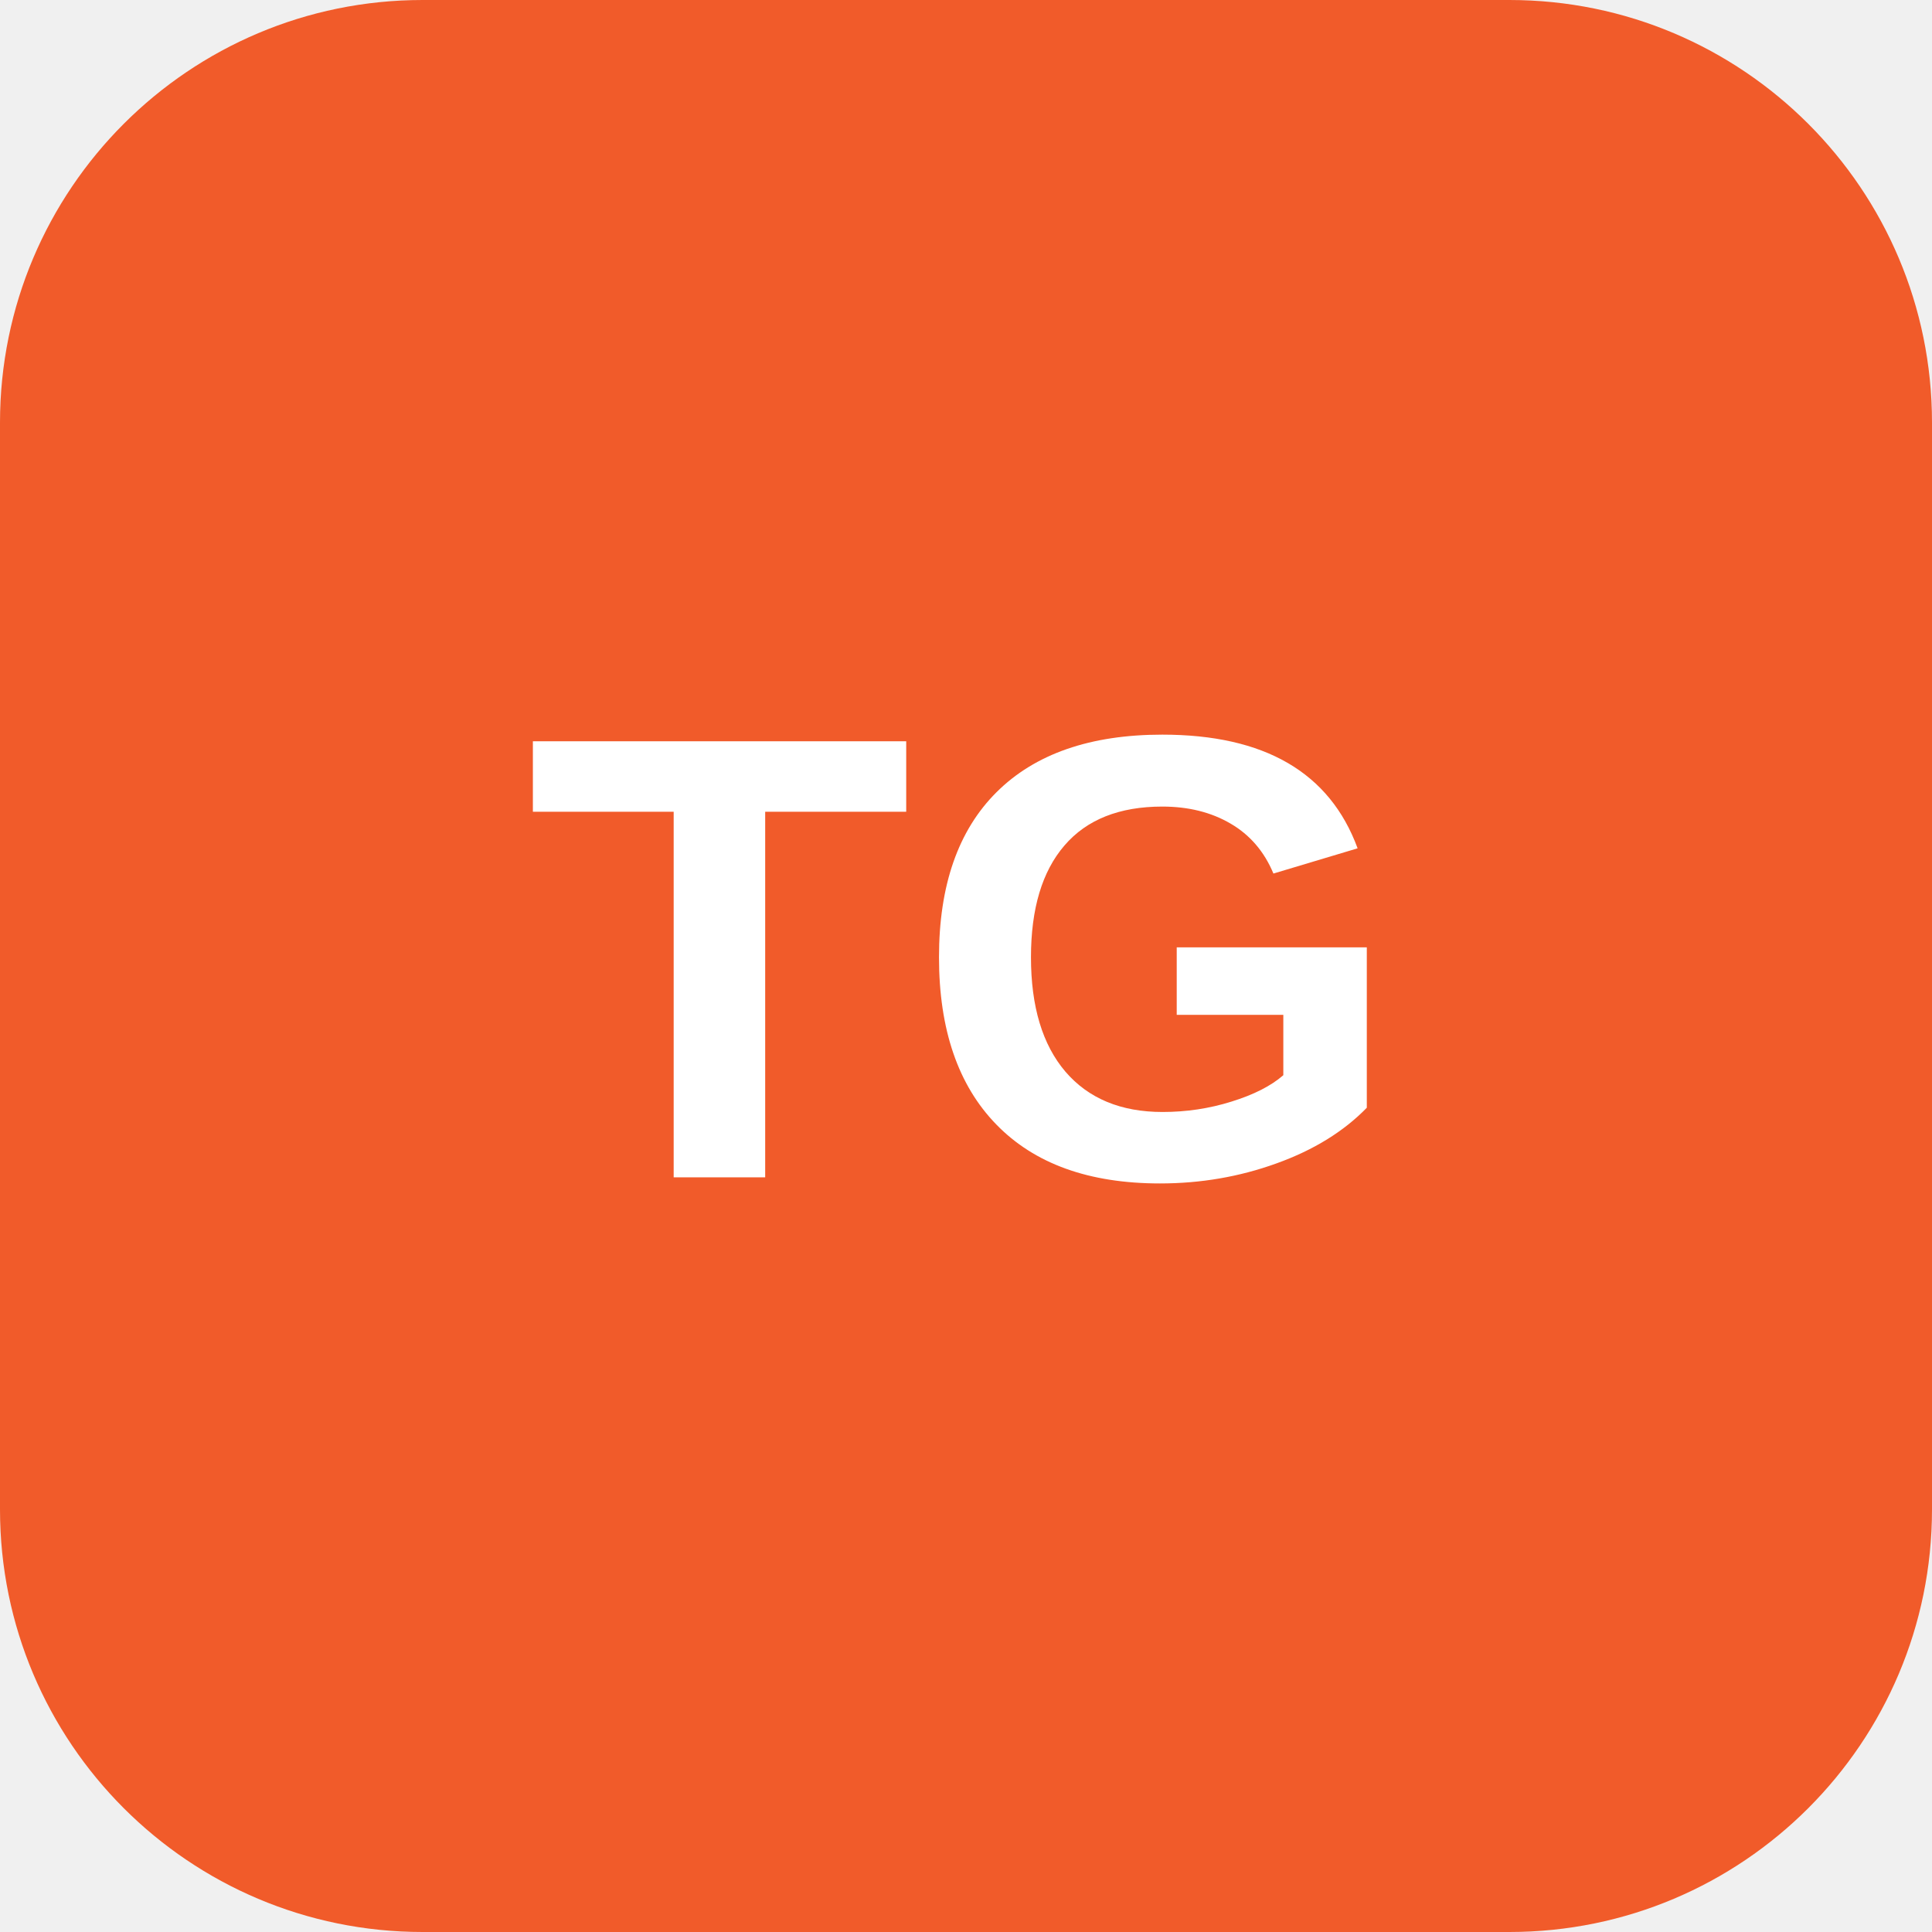
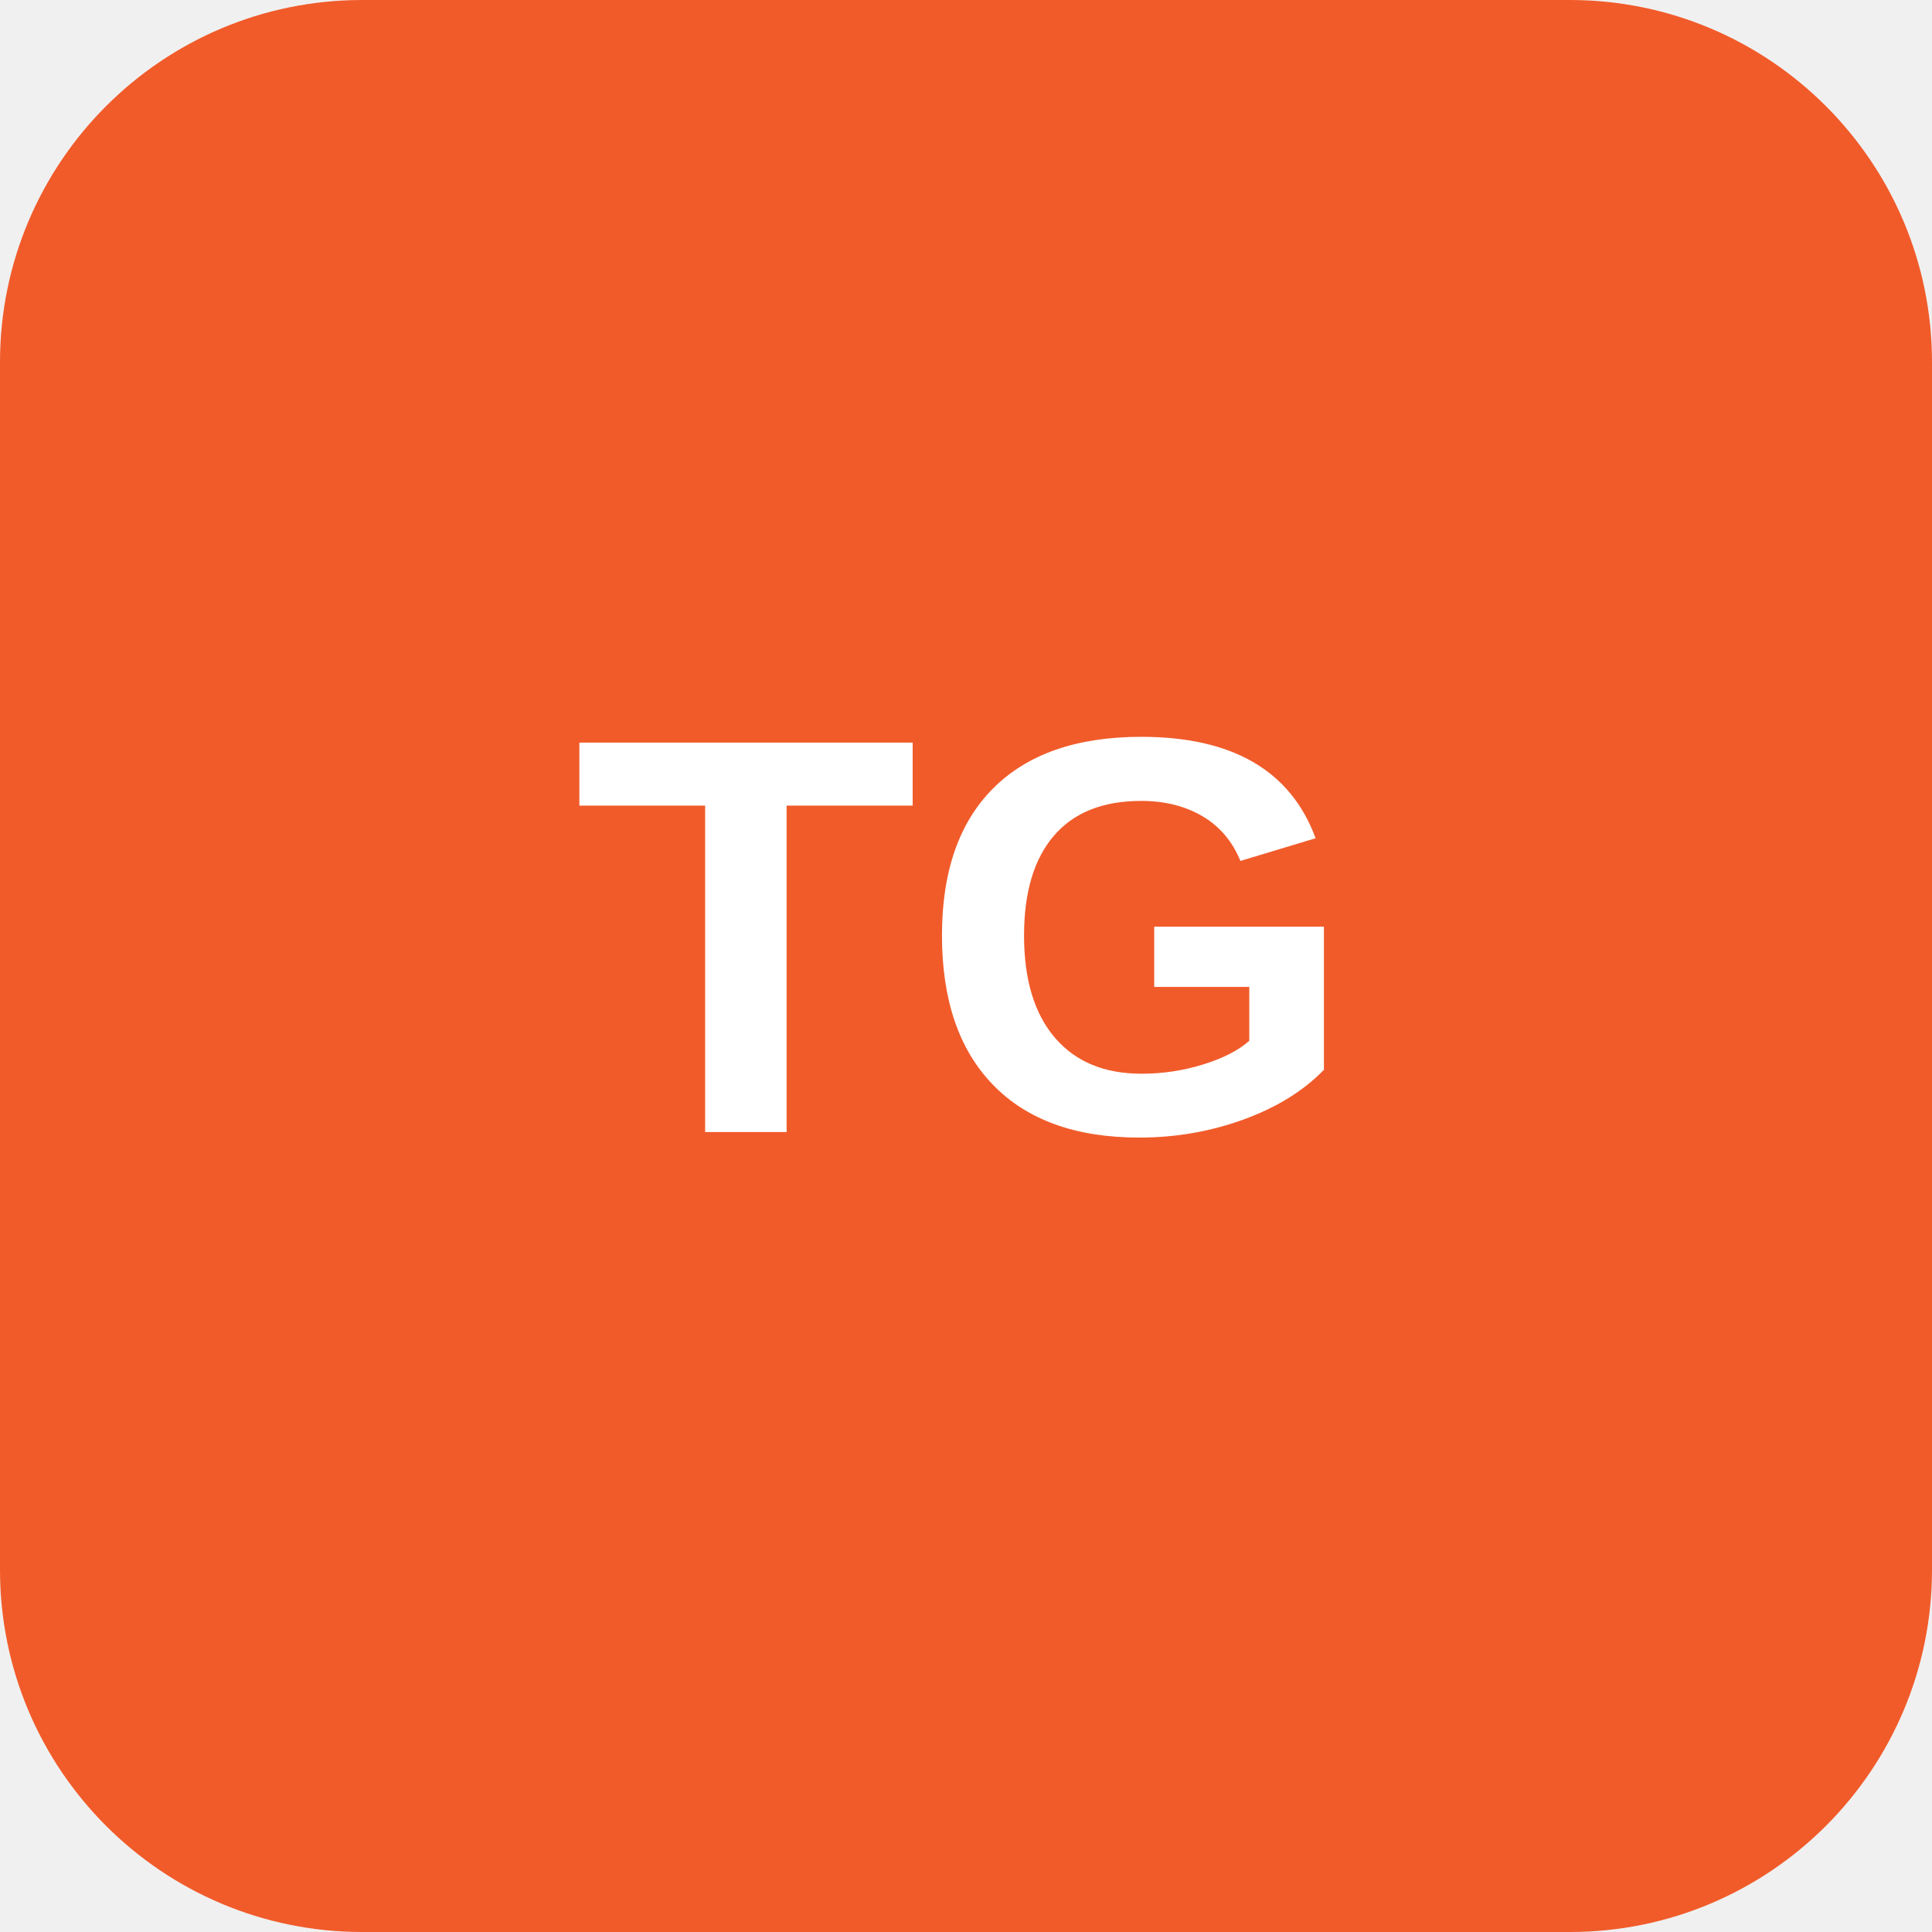
- <svg xmlns="http://www.w3.org/2000/svg" viewBox="0 0 128 128">
-   <rect width="128" height="128" rx="28" fill="#f15b2a" />
-   <text x="64" y="78" font-family="Arial,sans-serif" font-size="42" font-weight="900" text-anchor="middle" fill="white">TG</text>
+ <svg xmlns="http://www.w3.org/2000/svg" viewBox="0 0 512 512">
+   <rect width="512" height="512" rx="96" fill="#f15b2a" />
+   <text x="256" y="300" font-family="Arial" font-size="150" font-weight="900" text-anchor="middle" fill="white">TG</text>
</svg>
